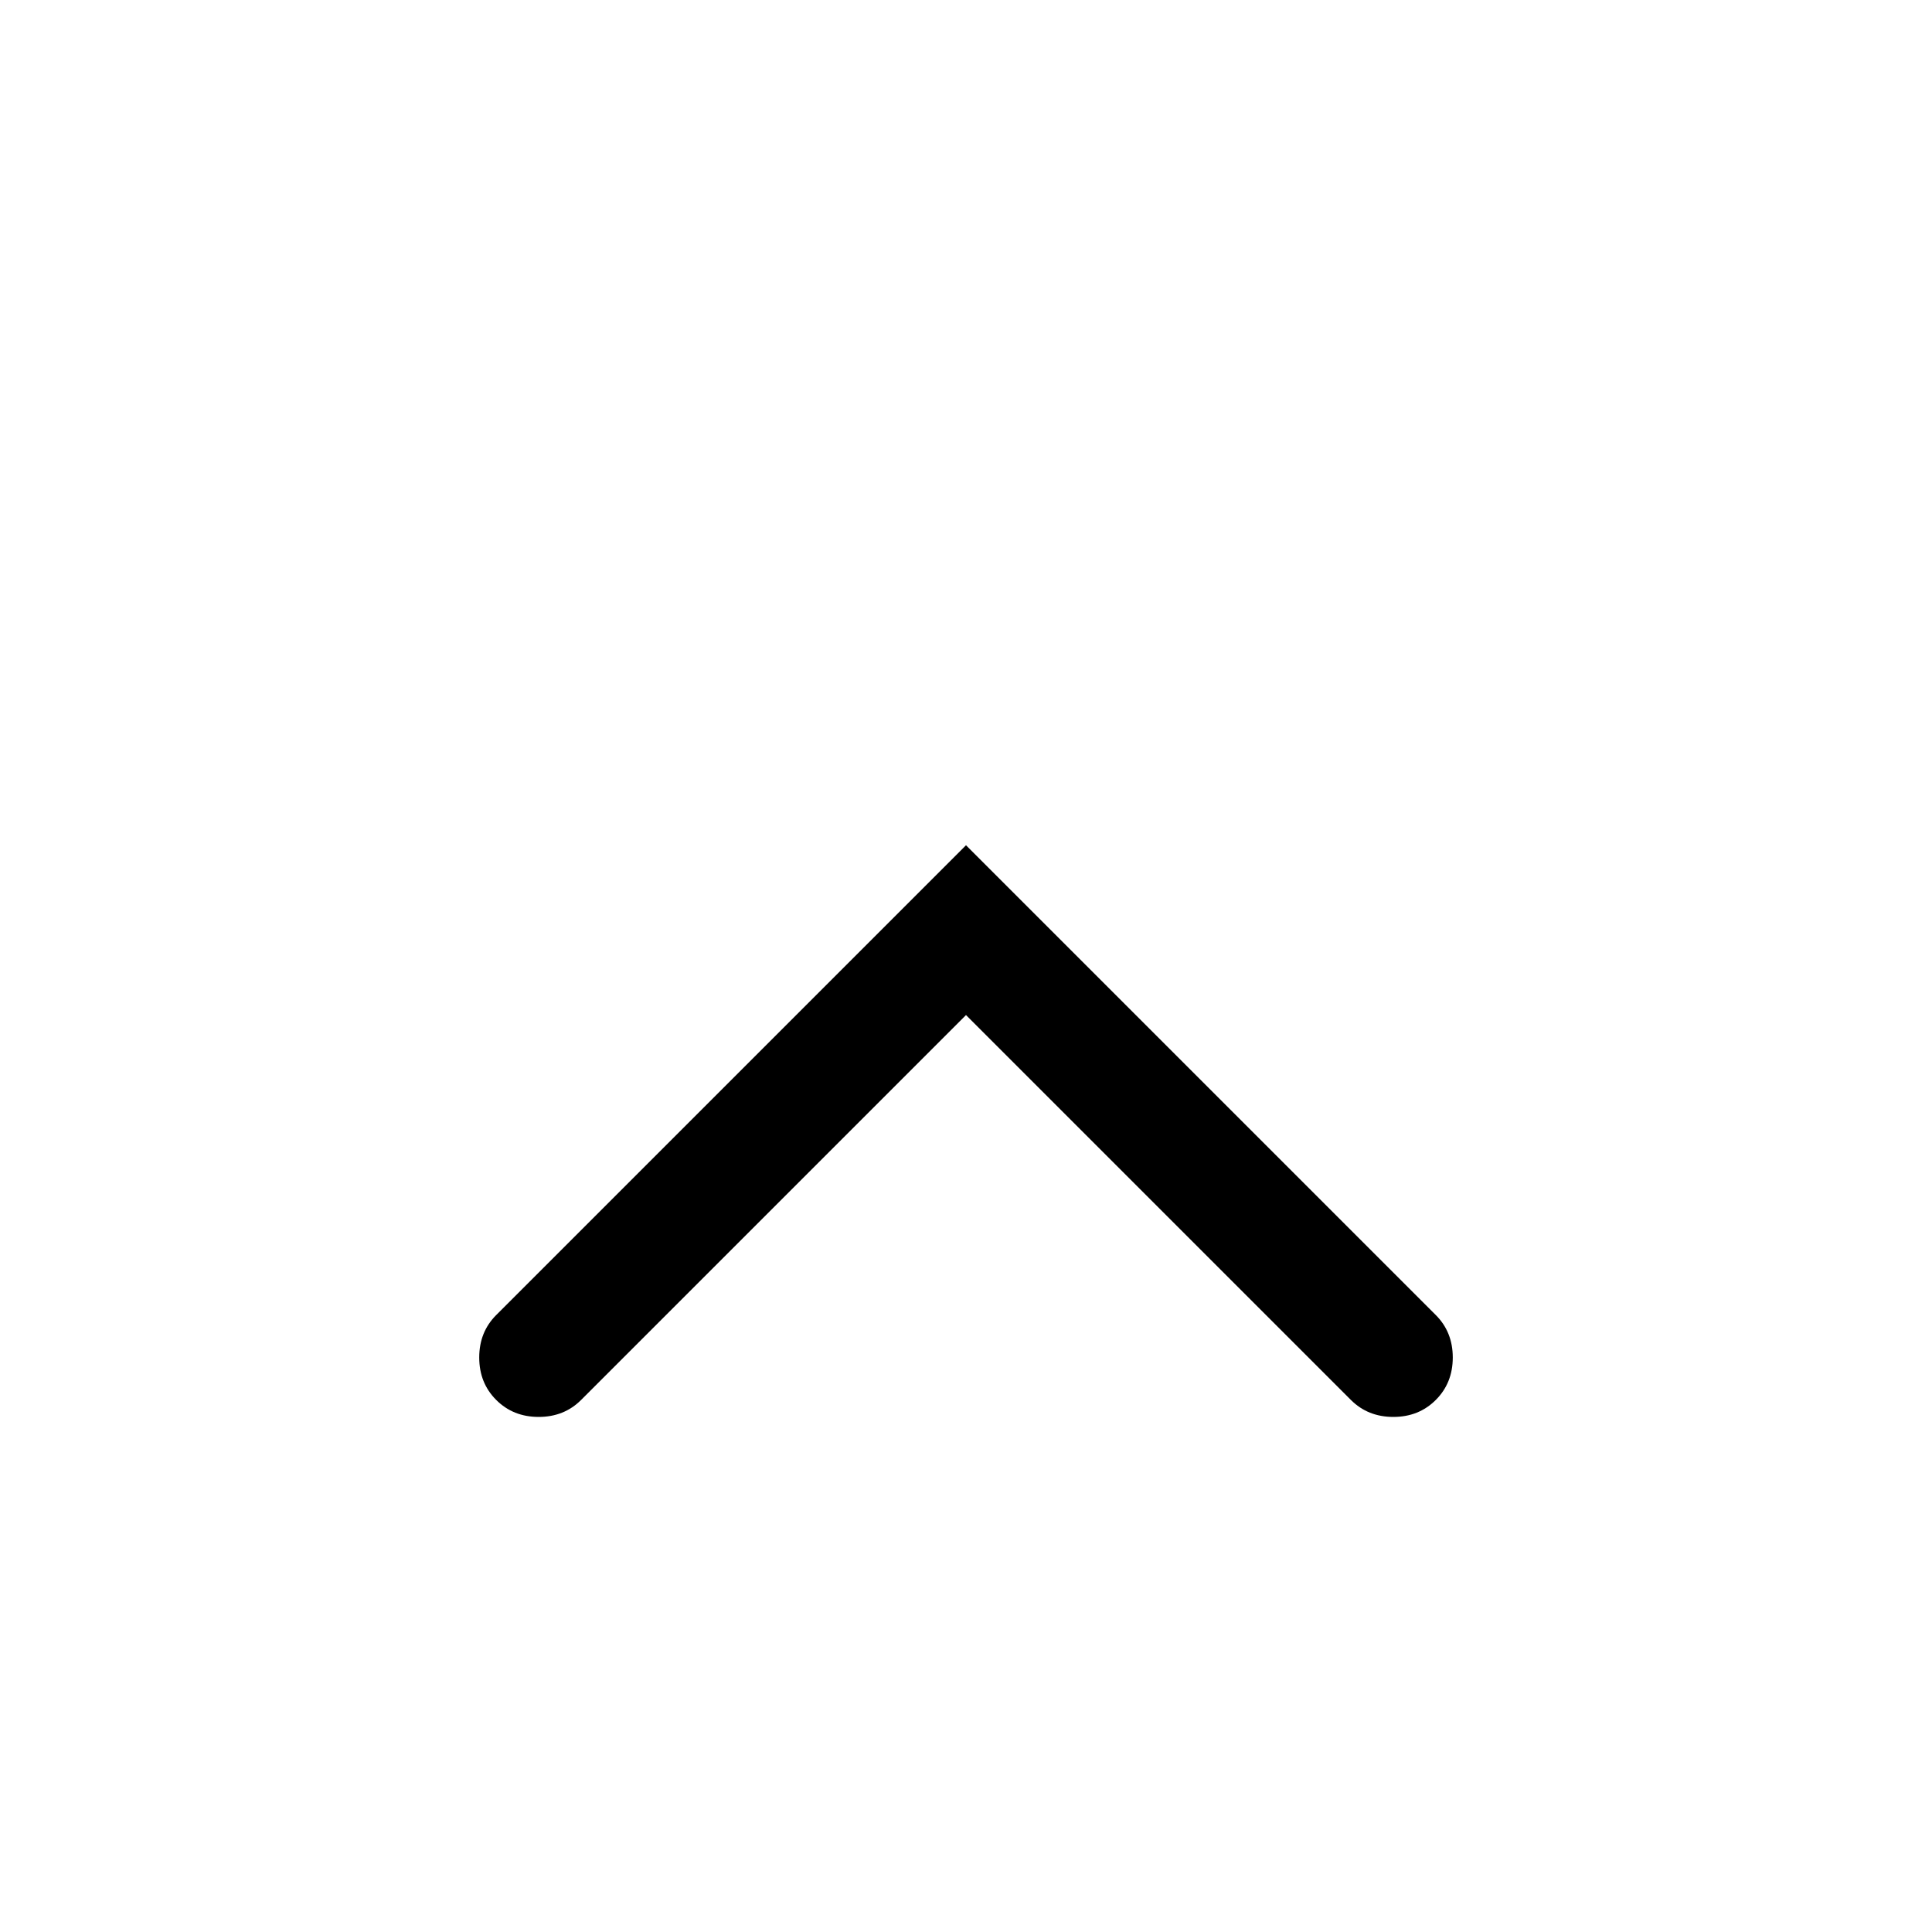
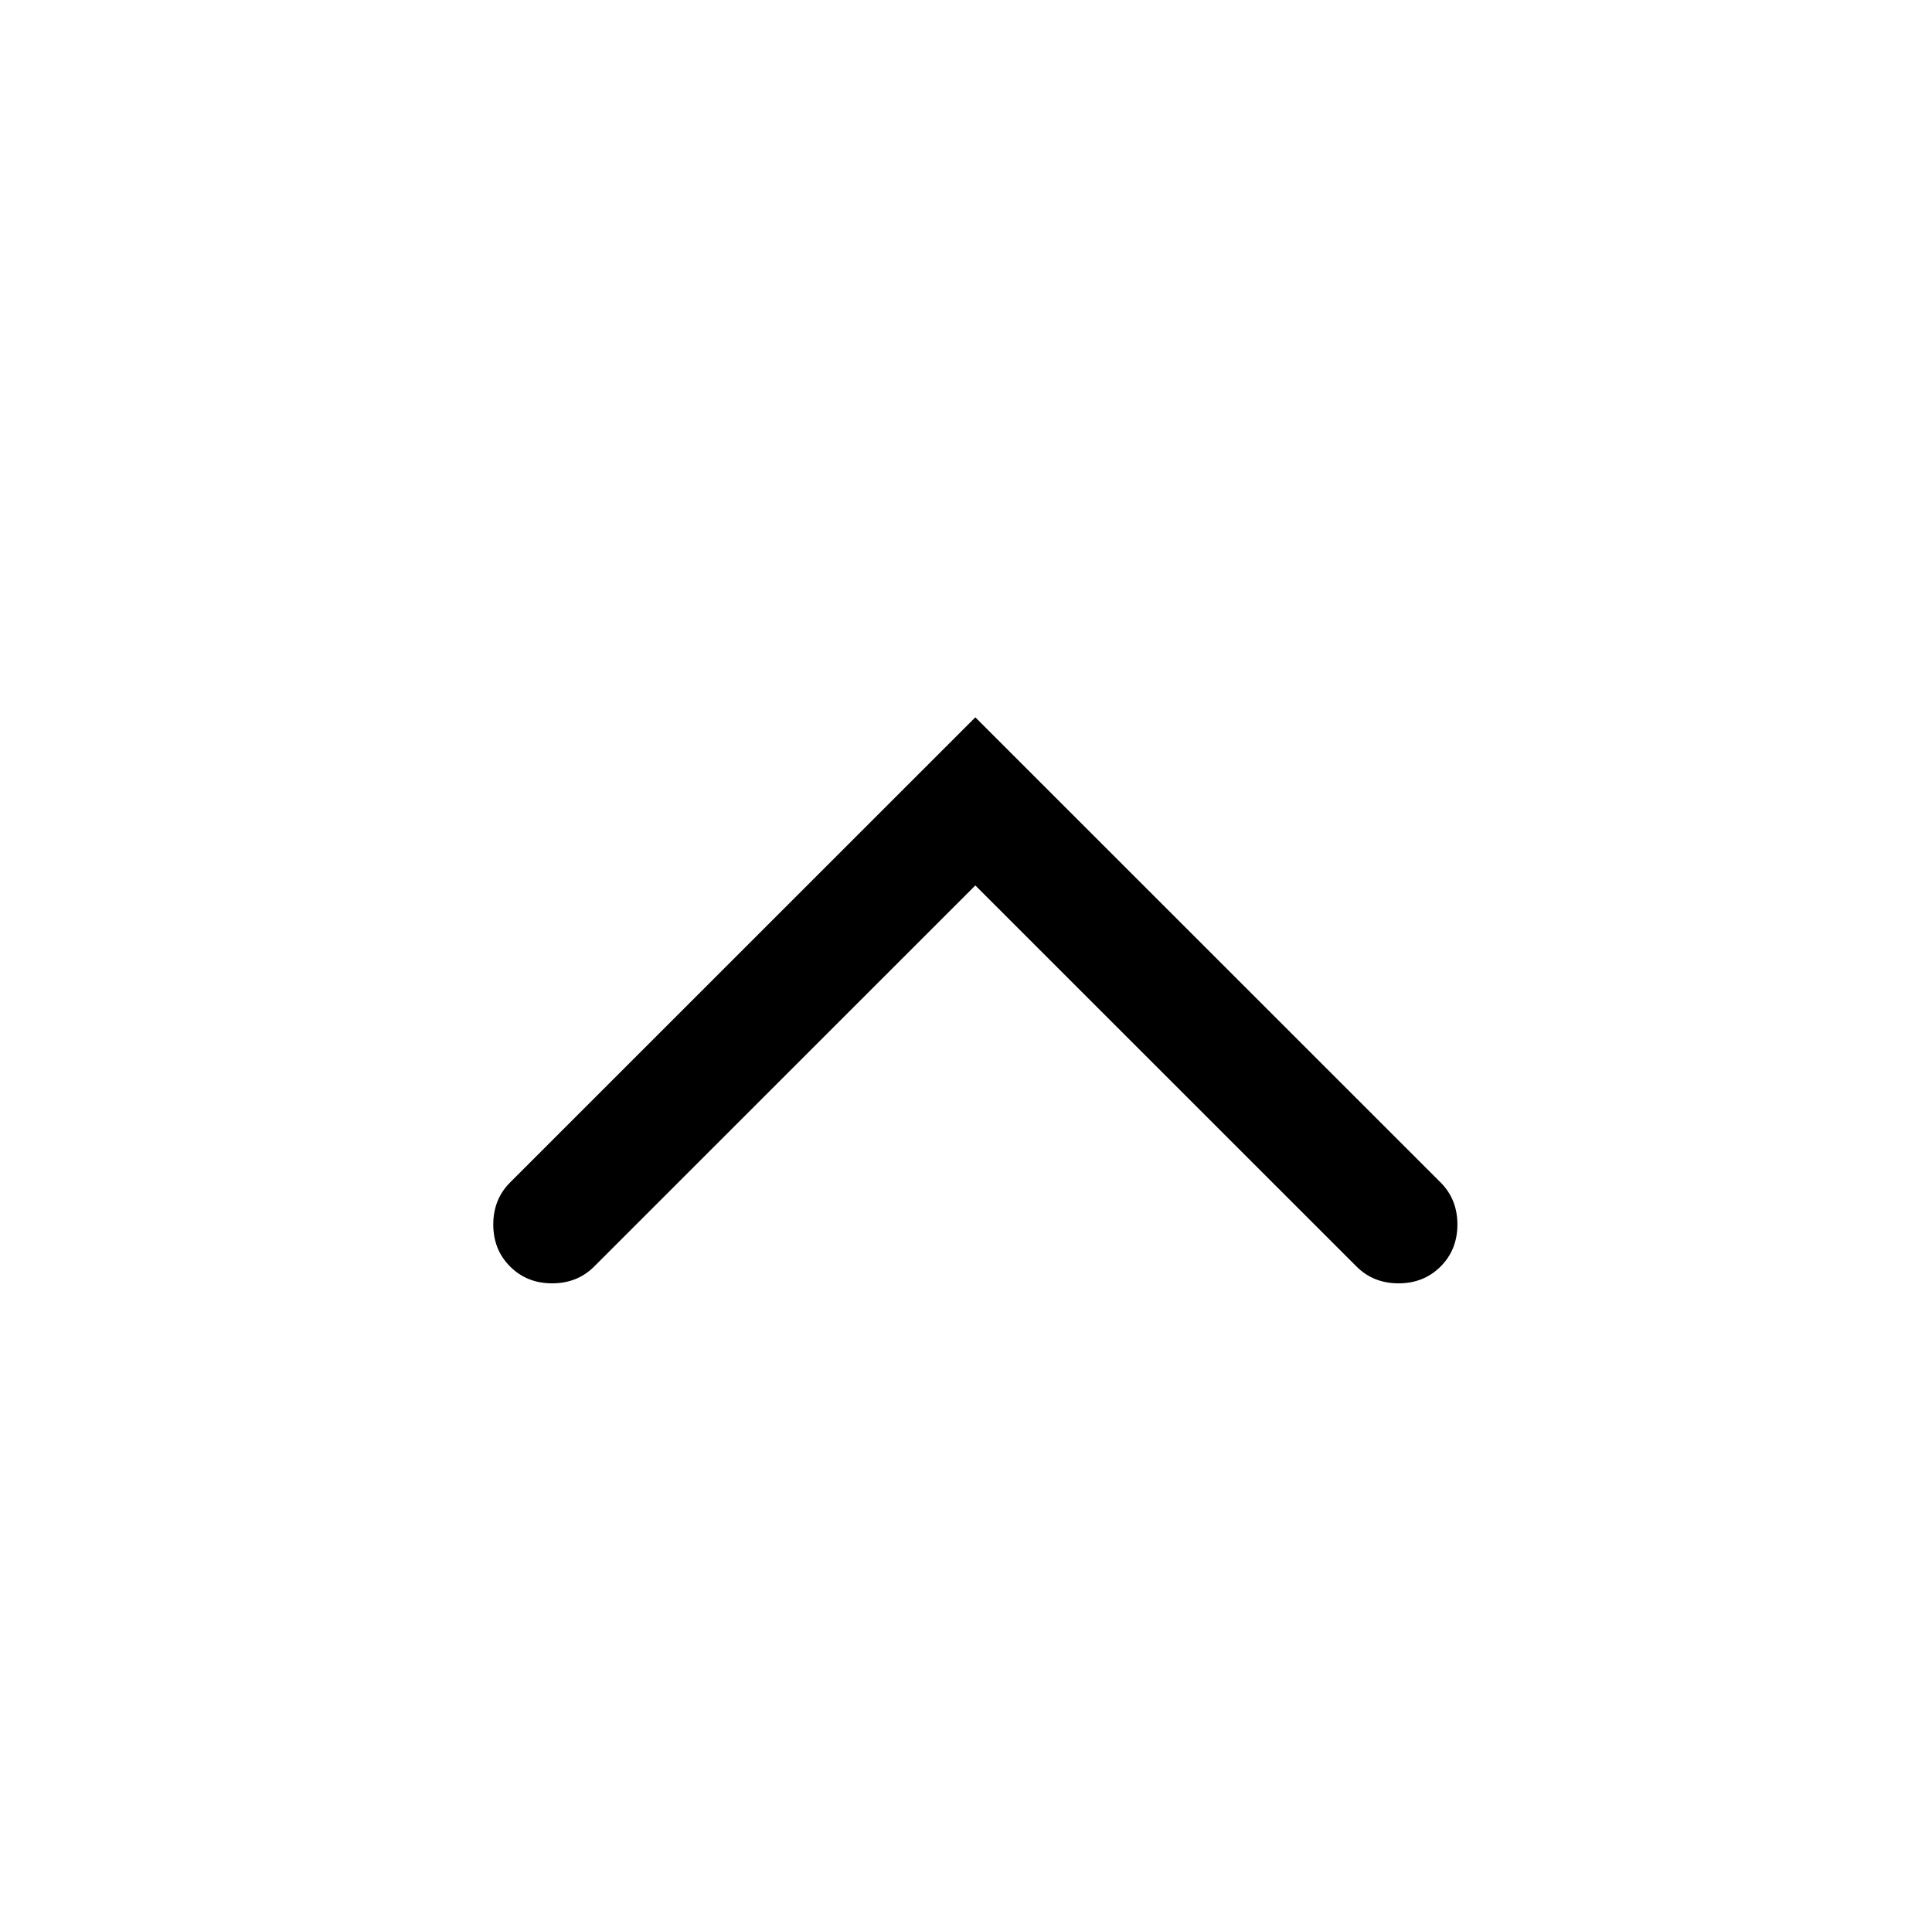
- <svg xmlns="http://www.w3.org/2000/svg" version="1.1" viewBox="0 -64 1024 1024">
+ <svg xmlns="http://www.w3.org/2000/svg" version="1.1" viewBox="-10 0 1034 1024">
  <g transform="matrix(1 0 0 -1 0 960)">
    <path fill="currentColor" d="M512 576l249 -249q9 -9 9 -22.5t-9 -22.5t-22.5 -9t-22.5 9l-204 204l-204 -204q-9 -9 -22.5 -9t-22.5 9t-9 22.5t9 22.5l249 249v0z" />
  </g>
</svg>
